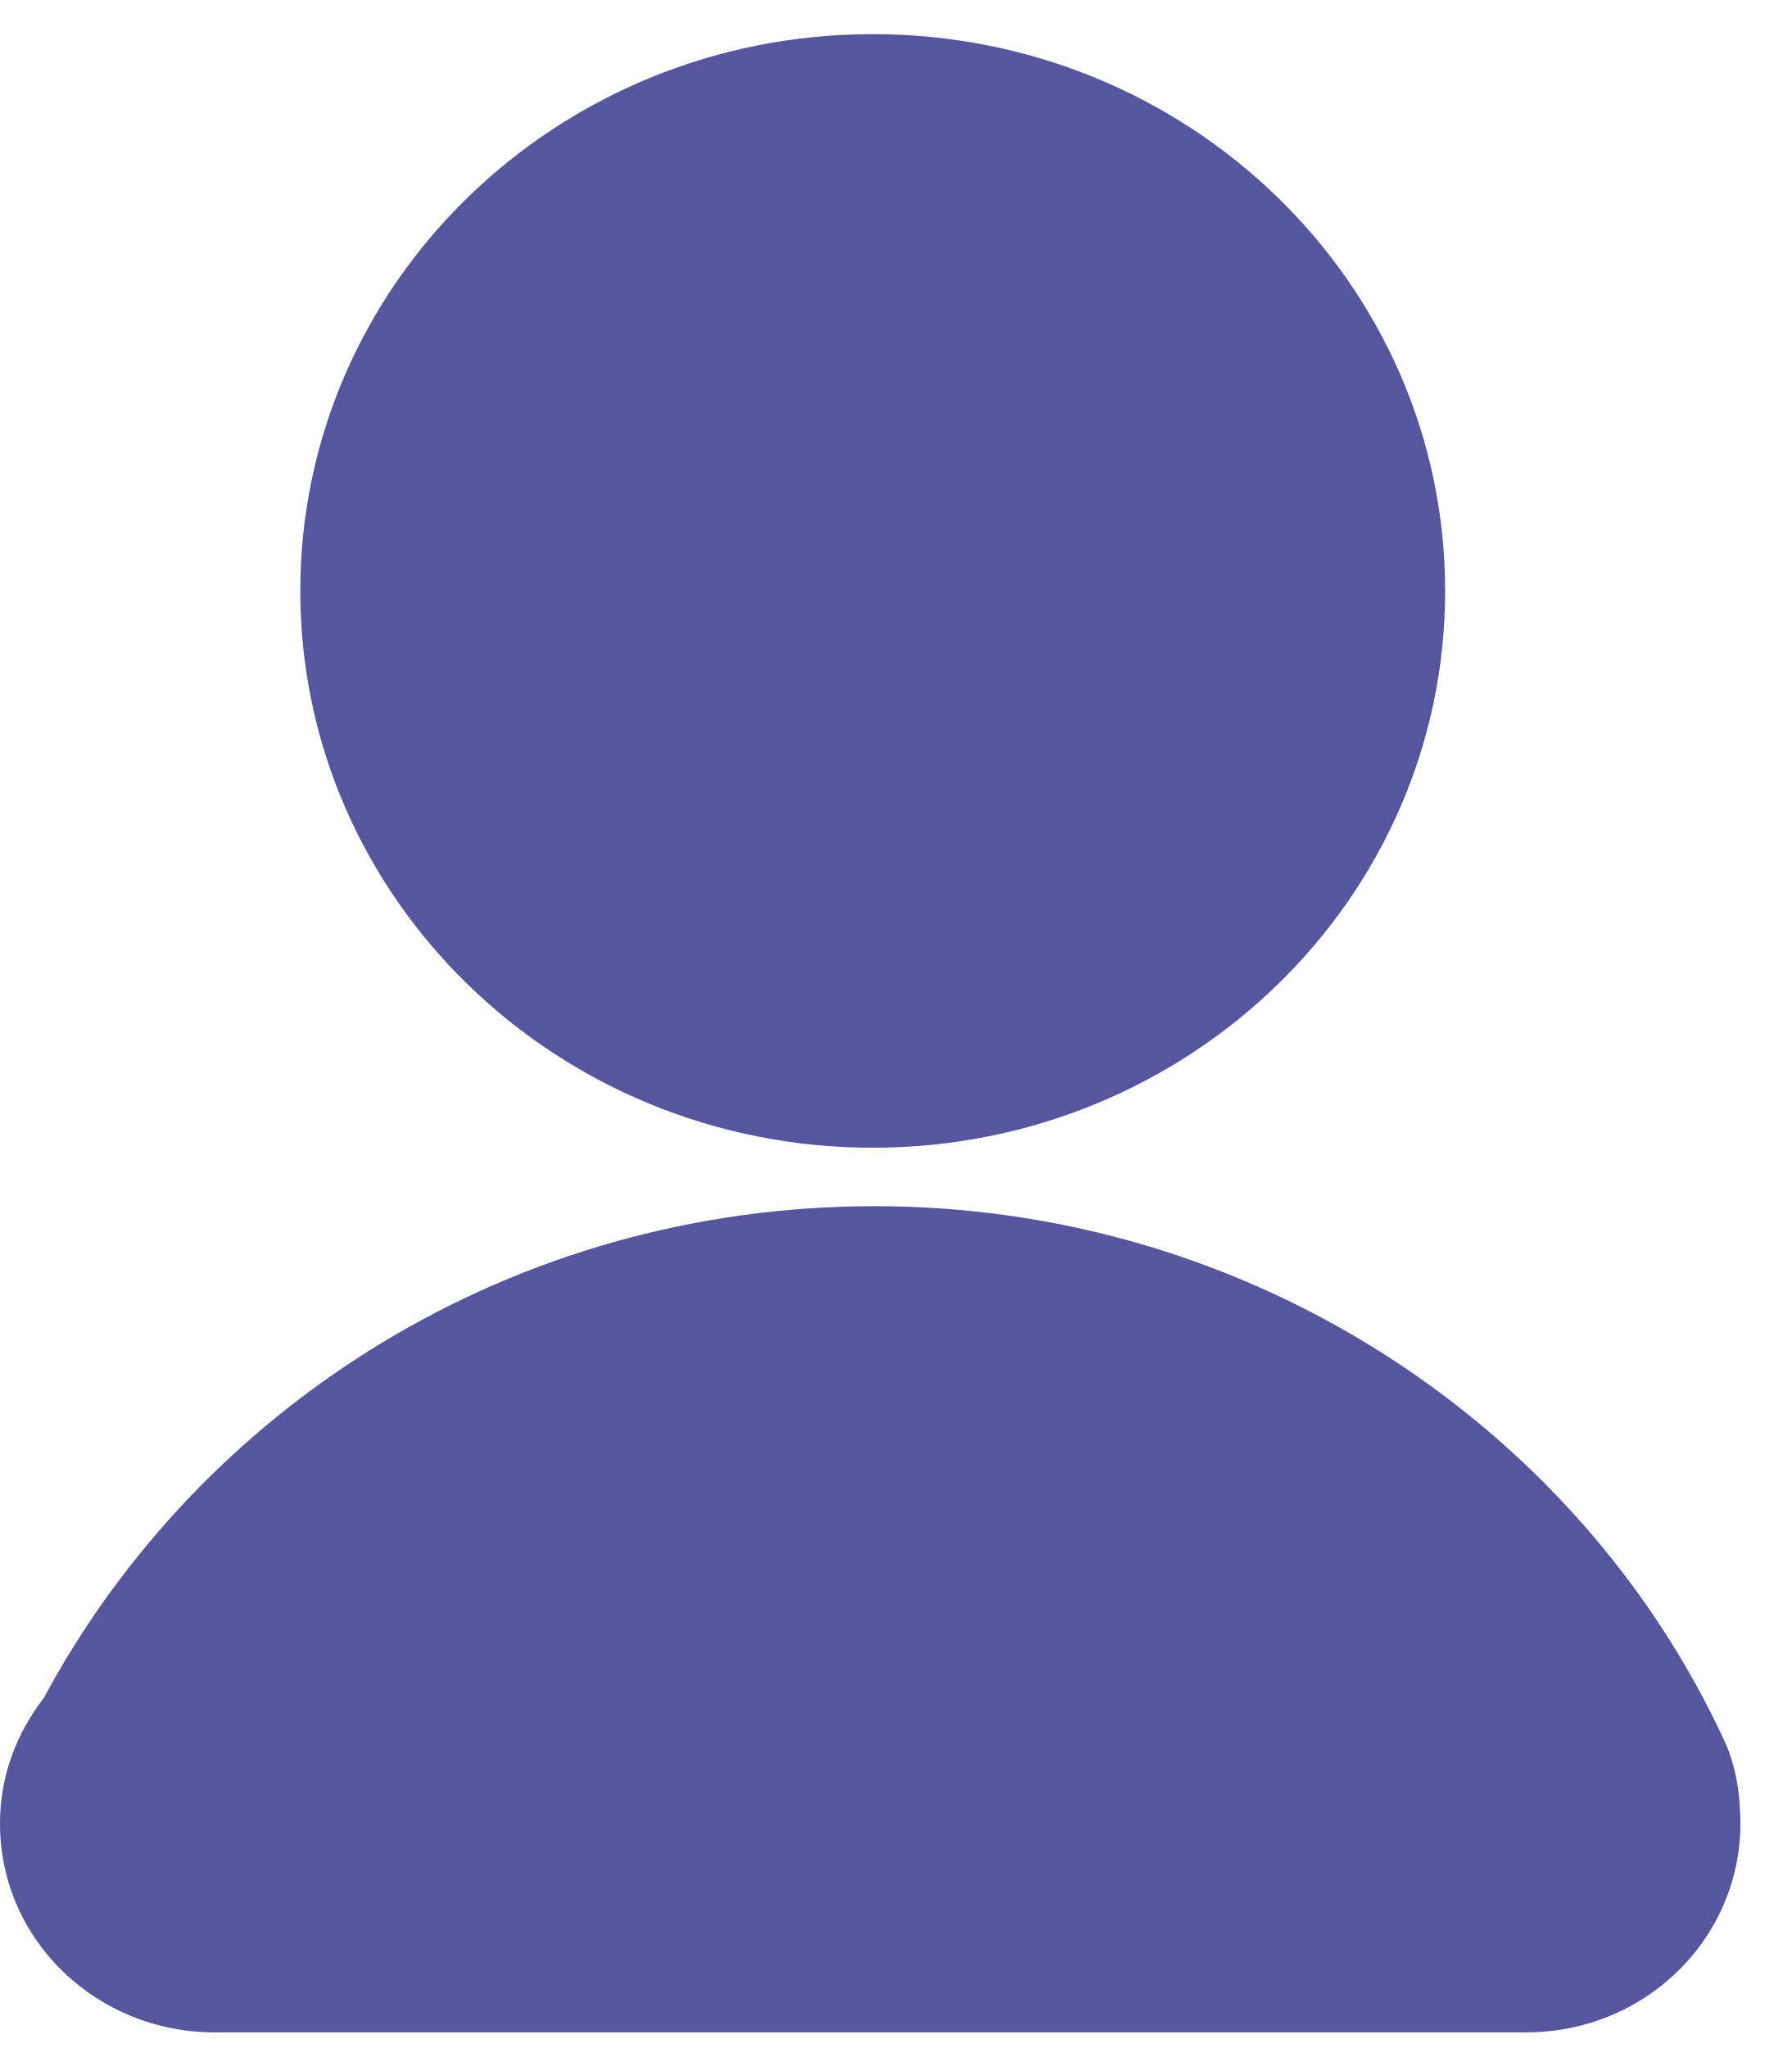
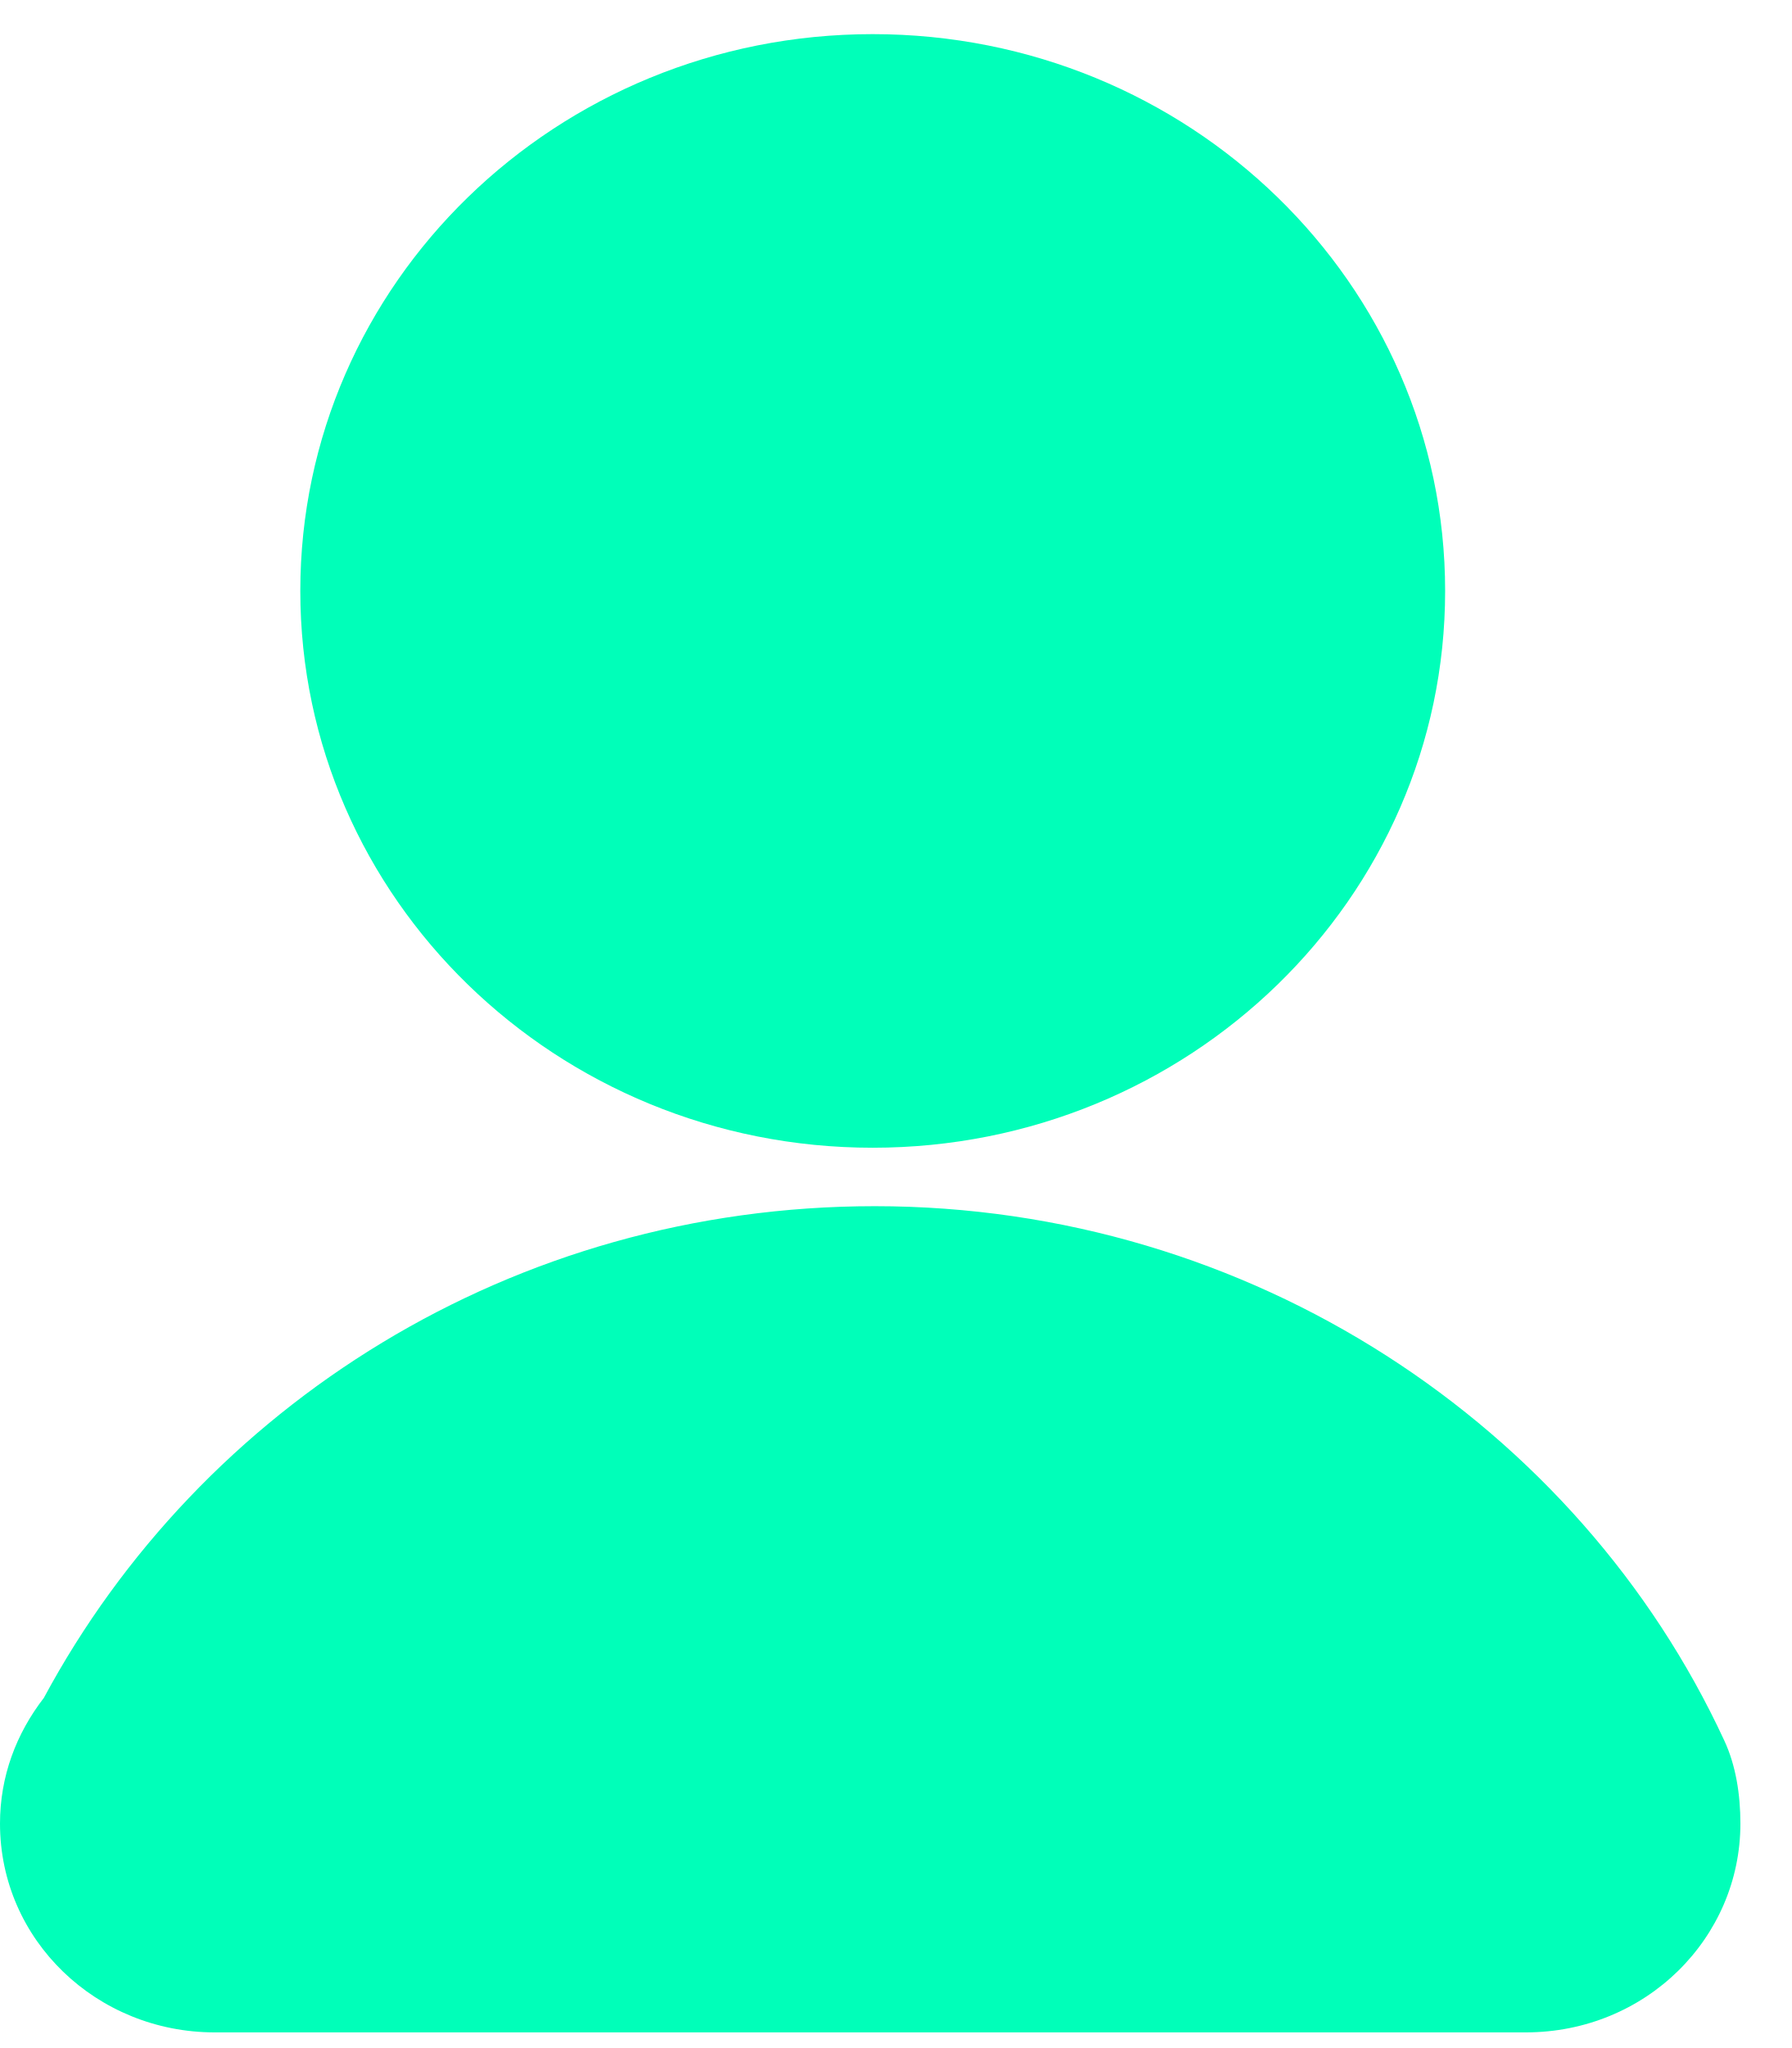
<svg xmlns="http://www.w3.org/2000/svg" width="21" height="24" viewBox="0 0 21 24" fill="none">
-   <path d="M10.229 13.45C13.935 13.45 16.939 10.529 16.939 6.925C16.939 3.321 13.935 0.4 10.229 0.4C6.524 0.4 3.52 3.321 3.52 6.925C3.52 10.529 6.524 13.45 10.229 13.45Z" fill="#55569E" />
-   <path d="M20.211 20.397C18.506 16.713 14.665 14.135 10.254 14.135C6.006 14.135 2.354 16.476 0.514 19.897C0.189 20.318 0 20.818 0 21.37C0 22.738 1.136 23.817 2.516 23.817H17.884C19.291 23.817 20.4 22.712 20.4 21.37C20.4 21.028 20.346 20.686 20.211 20.397Z" fill="#55569E" />
+   <path d="M10.229 13.45C13.935 13.45 16.939 10.529 16.939 6.925C16.939 3.321 13.935 0.4 10.229 0.4C6.524 0.4 3.52 3.321 3.52 6.925C3.52 10.529 6.524 13.45 10.229 13.45Z" fill="#00FFB9" />
+   <path d="M20.211 20.397C18.506 16.713 14.665 14.135 10.254 14.135C6.006 14.135 2.354 16.476 0.514 19.897C0.189 20.318 0 20.818 0 21.37C0 22.738 1.136 23.817 2.516 23.817H17.884C19.291 23.817 20.4 22.712 20.4 21.37C20.4 21.028 20.346 20.686 20.211 20.397Z" fill="#00FFB9" />
</svg>
